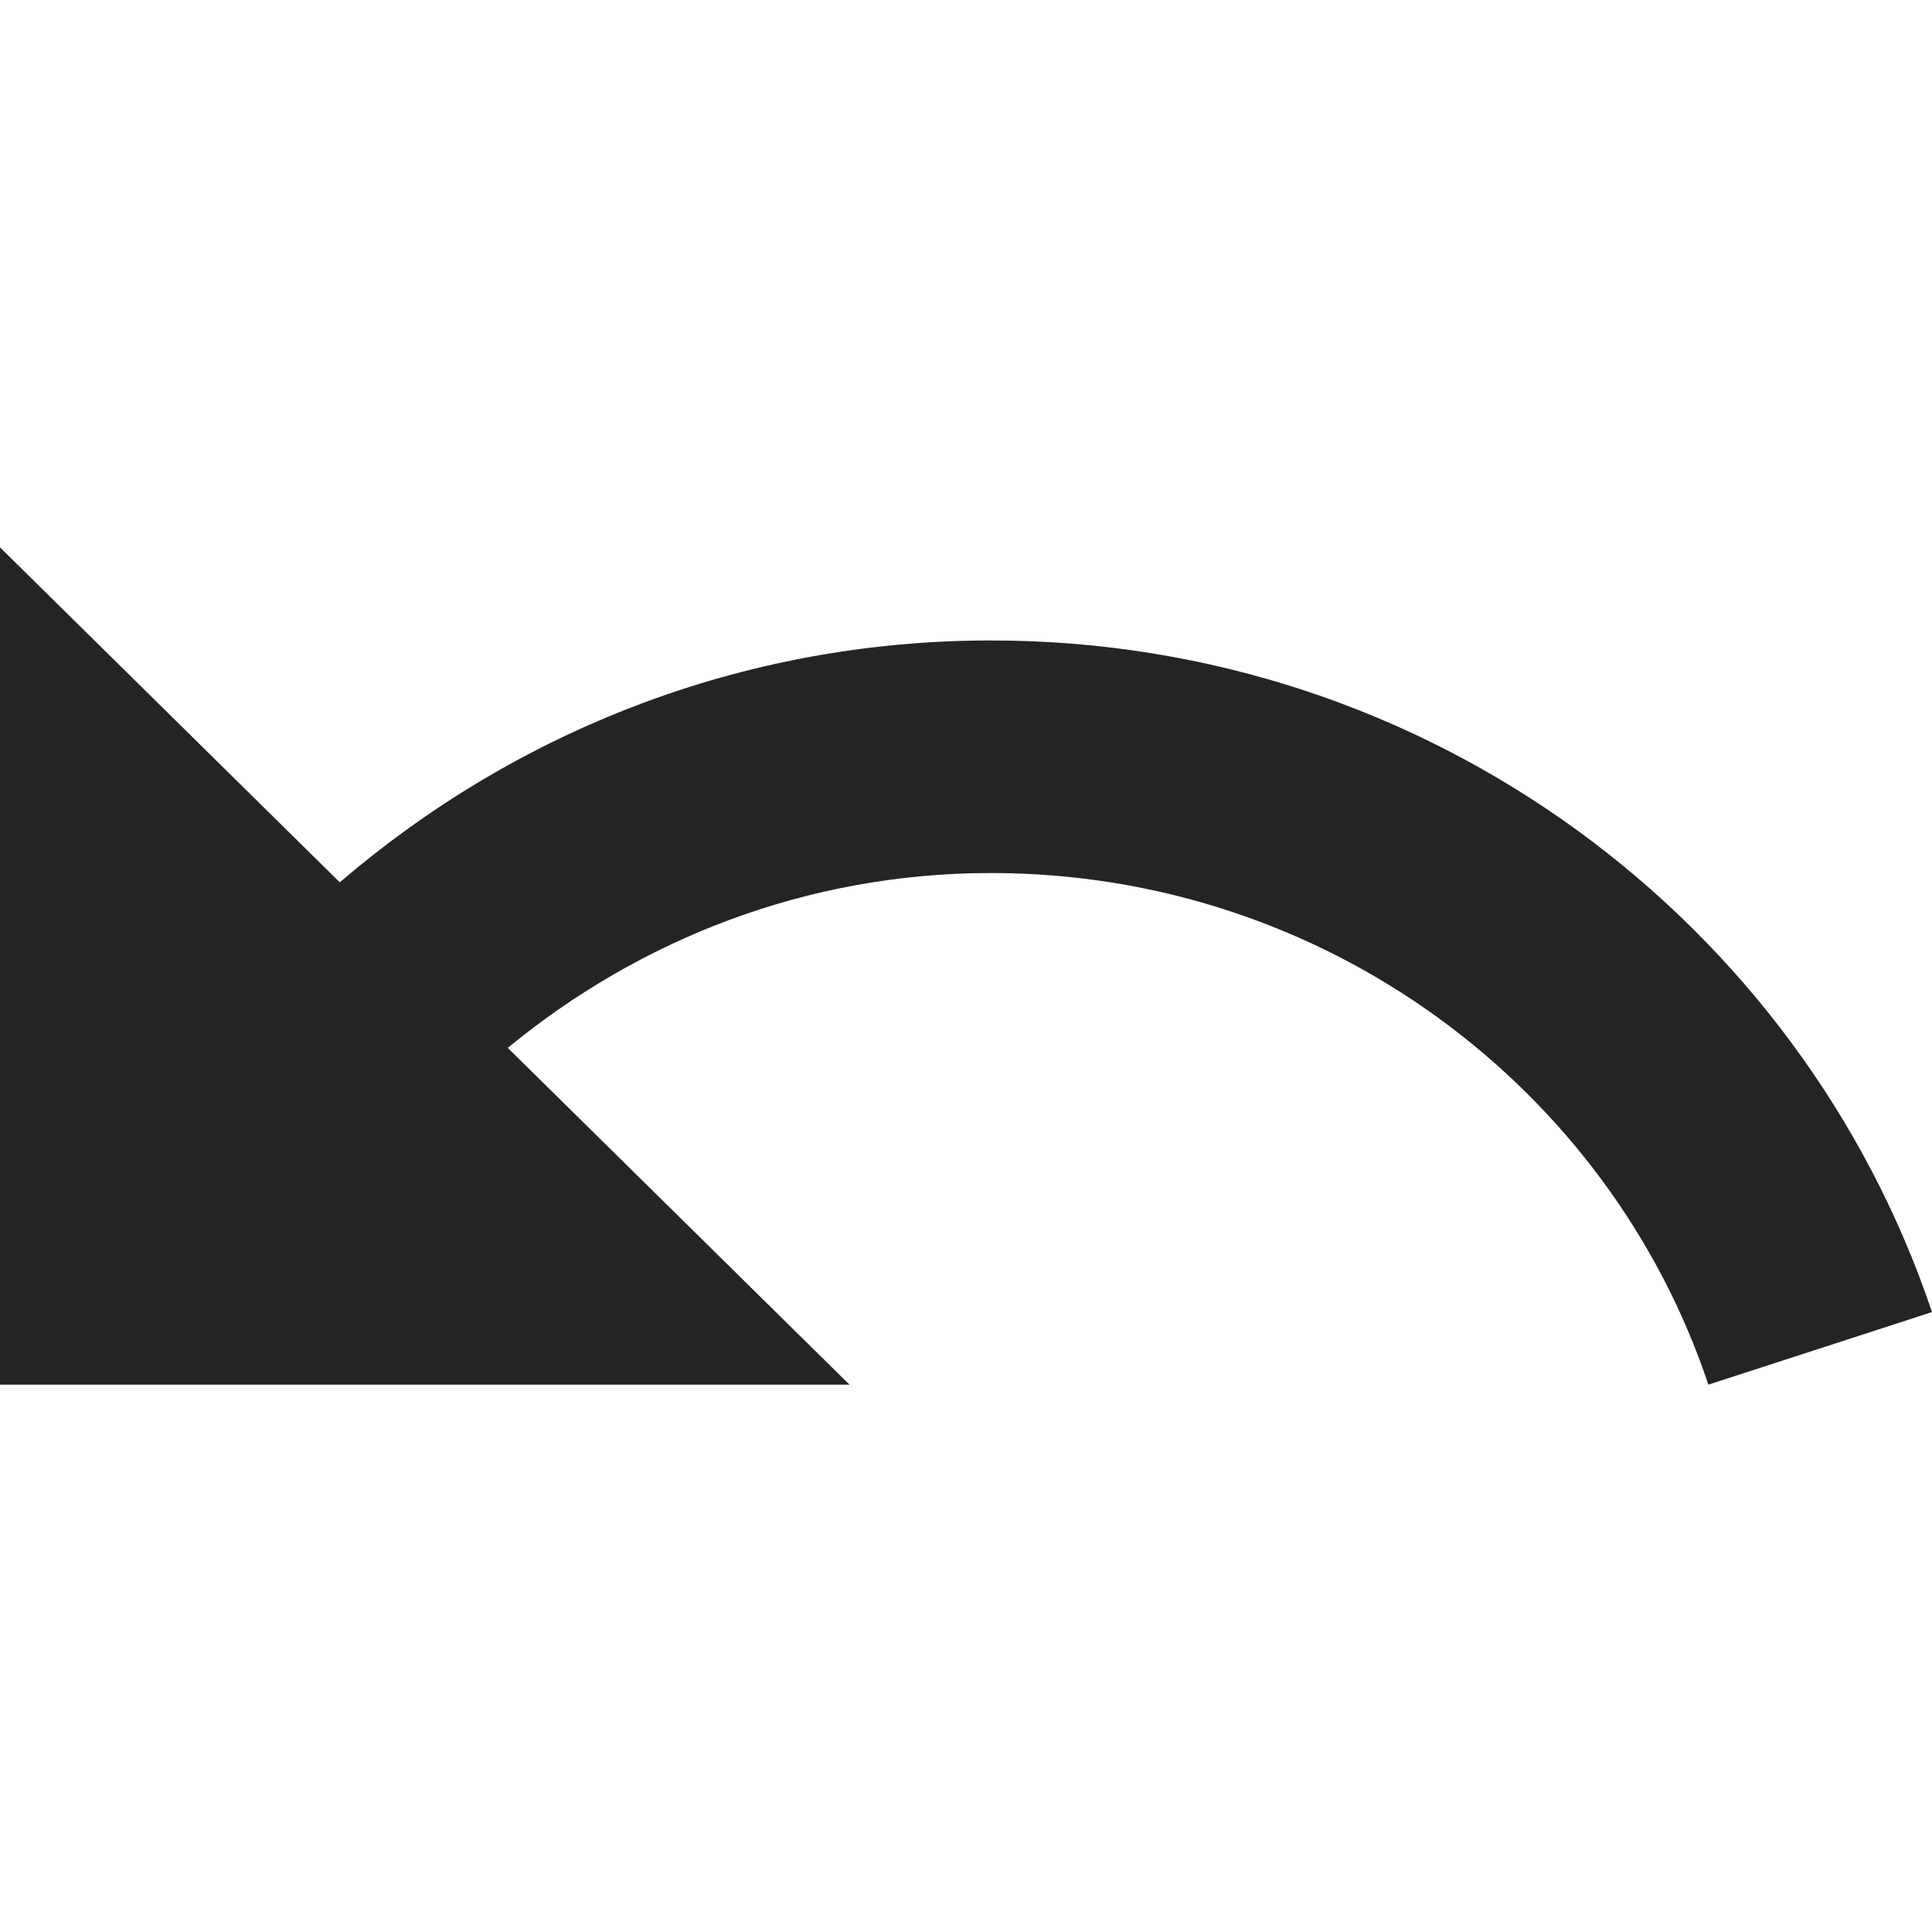
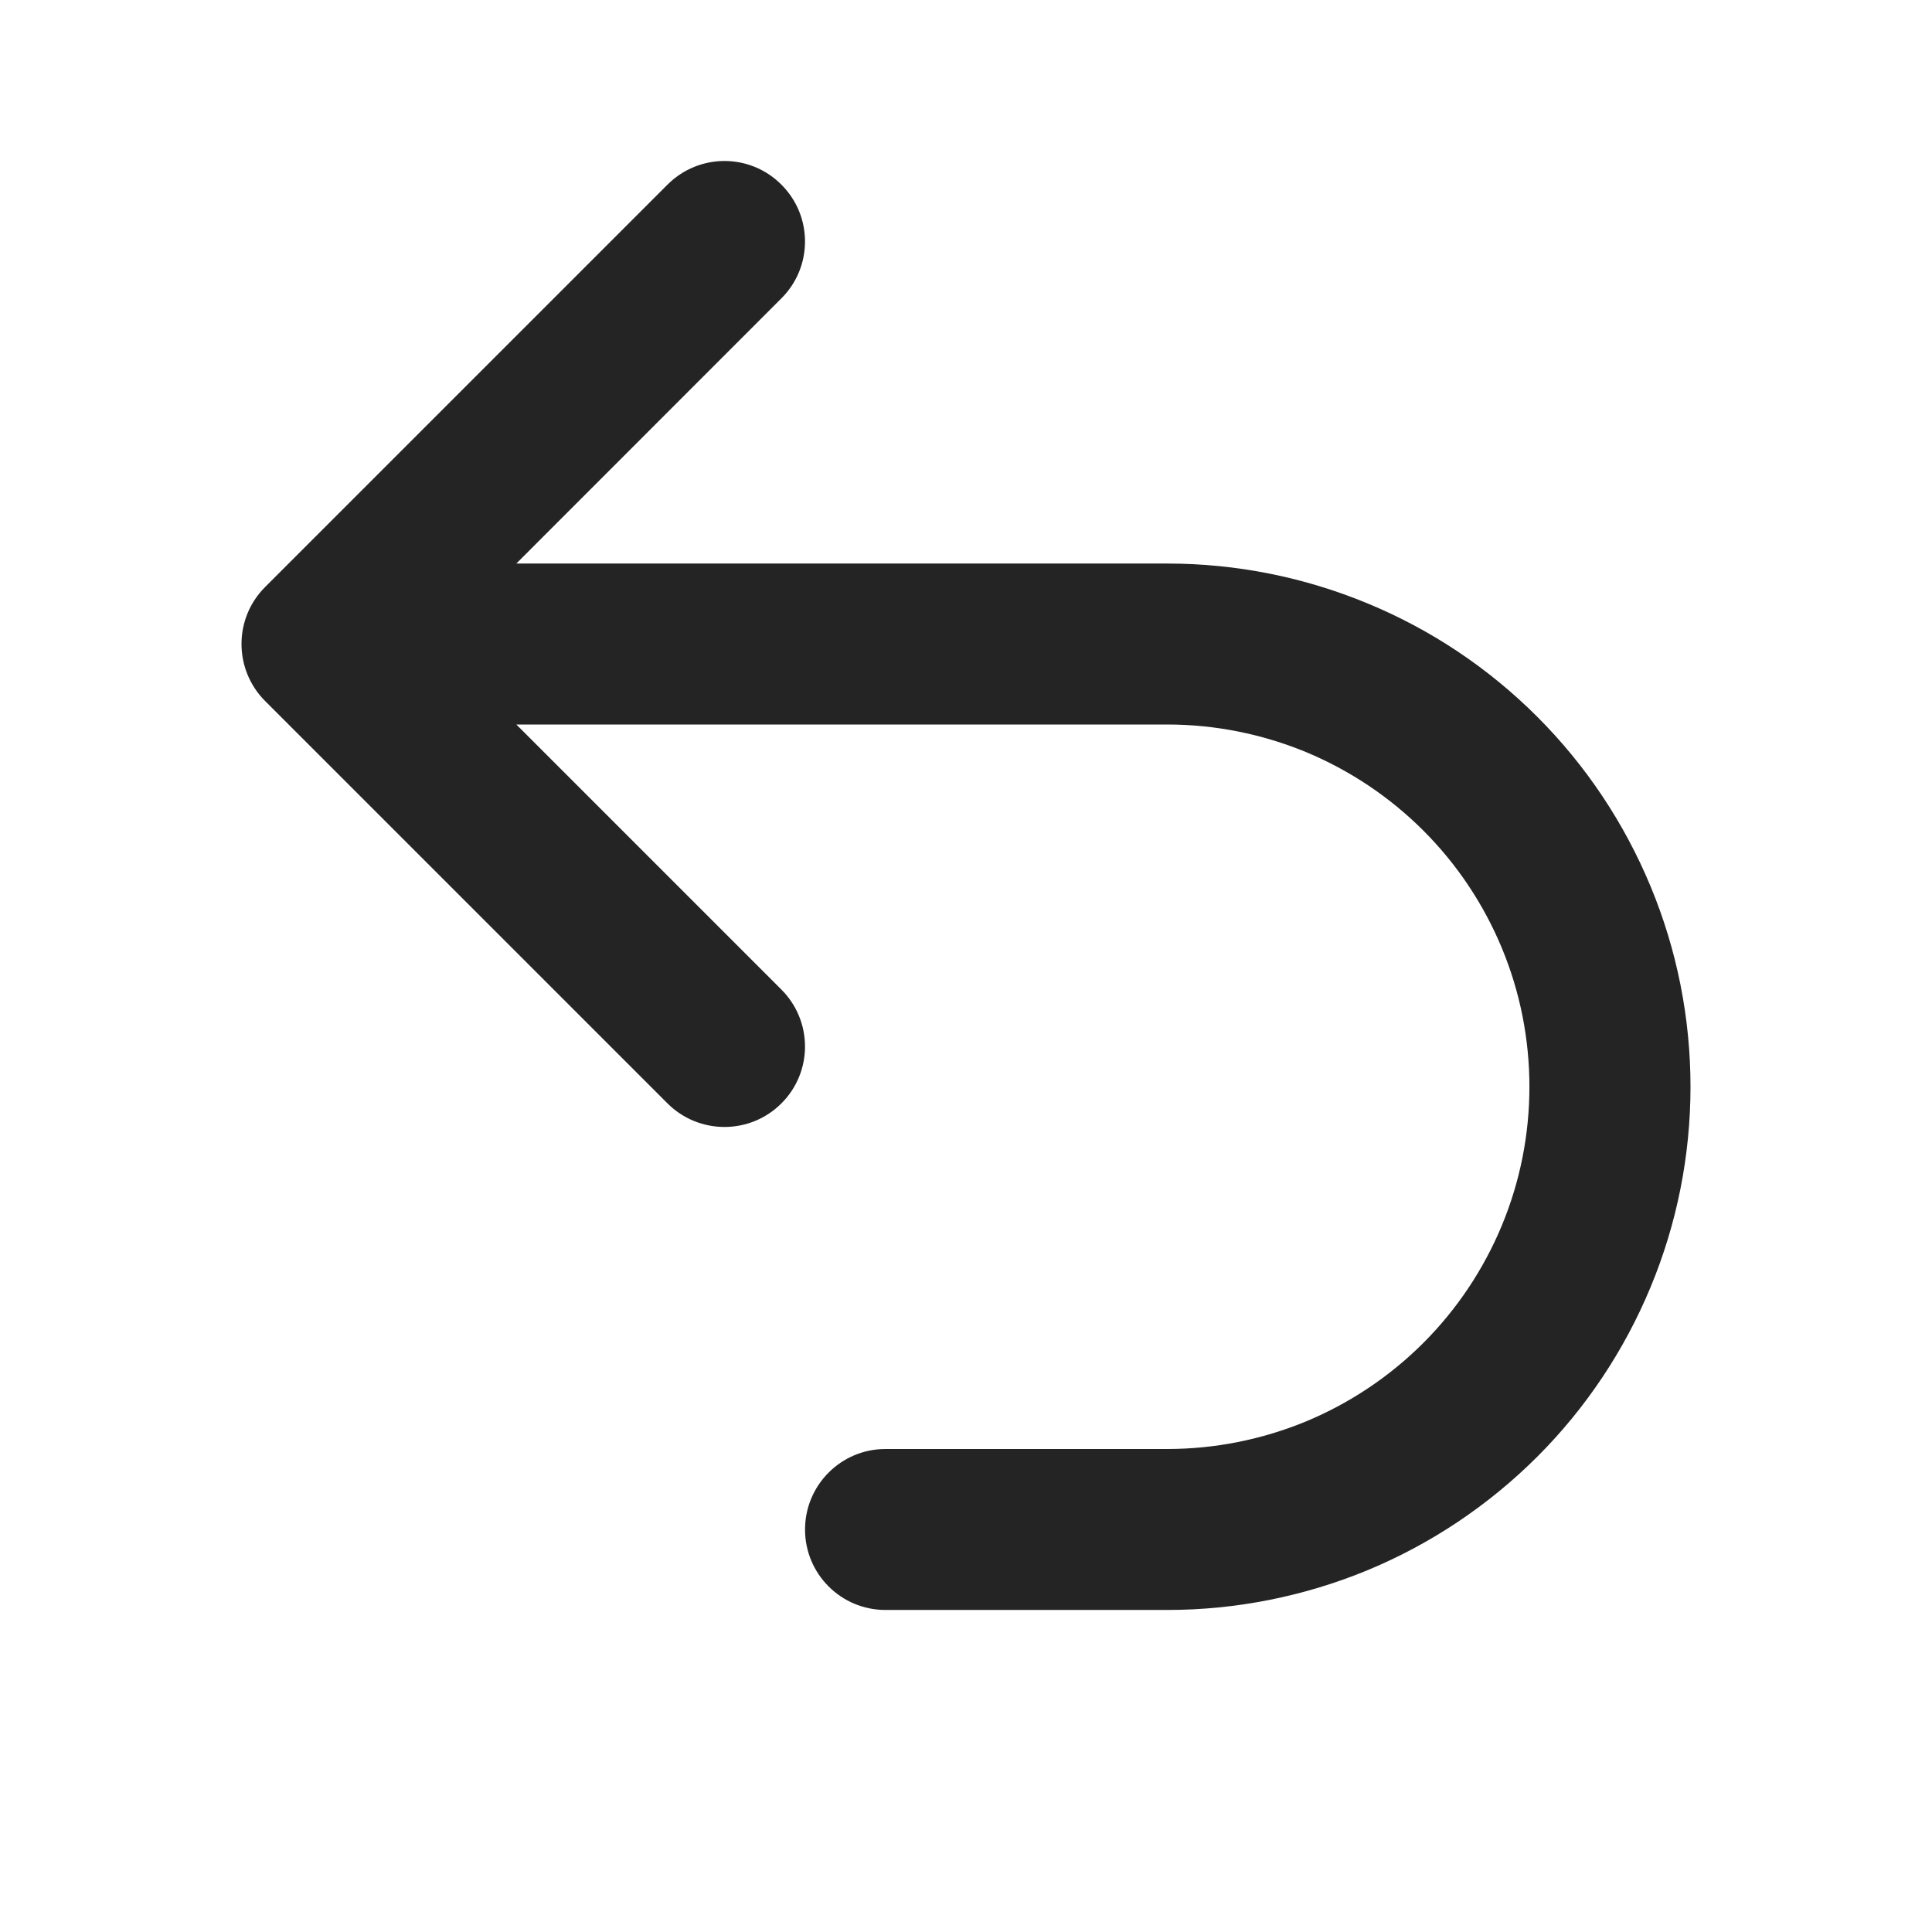
<svg xmlns="http://www.w3.org/2000/svg" width="16" height="16" viewBox="0 0 16 16" fill="none">
-   <path fill-rule="evenodd" clip-rule="evenodd" d="M8.207 5.304C6.136 5.304 4.26 6.066 2.814 7.307L0 4.533V11.467H7.035L4.205 8.678C5.292 7.784 6.675 7.23 8.207 7.23C10.974 7.23 13.327 9.009 14.148 11.467L16 10.866C14.914 7.638 11.842 5.304 8.207 5.304Z" fill="#242424" />
+   <path d="M6.471 2.471C6.732 2.211 6.732 1.789 6.471 1.529C6.211 1.268 5.789 1.268 5.528 1.529L2.195 4.862C1.935 5.122 1.935 5.544 2.195 5.805L5.528 9.138C5.789 9.398 6.211 9.398 6.471 9.138C6.732 8.878 6.732 8.456 6.471 8.195L4.276 6H9.667C10.06 6 10.451 6.078 10.815 6.228C11.178 6.379 11.509 6.6 11.788 6.879C12.066 7.157 12.287 7.488 12.438 7.852C12.589 8.216 12.666 8.606 12.666 9C12.666 9.394 12.589 9.784 12.438 10.148C12.287 10.512 12.066 10.843 11.788 11.121C11.509 11.4 11.178 11.621 10.815 11.772C10.451 11.922 10.06 12 9.667 12H7.333C6.965 12 6.667 12.299 6.667 12.667C6.667 13.035 6.965 13.333 7.333 13.333H9.667C10.236 13.333 10.799 13.221 11.325 13.004C11.851 12.786 12.328 12.466 12.731 12.064C13.133 11.662 13.452 11.184 13.67 10.658C13.888 10.133 14 9.569 14 9C14 8.431 13.888 7.867 13.67 7.342C13.452 6.816 13.133 6.338 12.731 5.936C12.328 5.533 11.851 5.214 11.325 4.997C10.799 4.779 10.236 4.667 9.667 4.667H4.276L6.471 2.471Z" fill-rule="evenodd" clip-rule="evenodd" fill="#242424" />
</svg>
